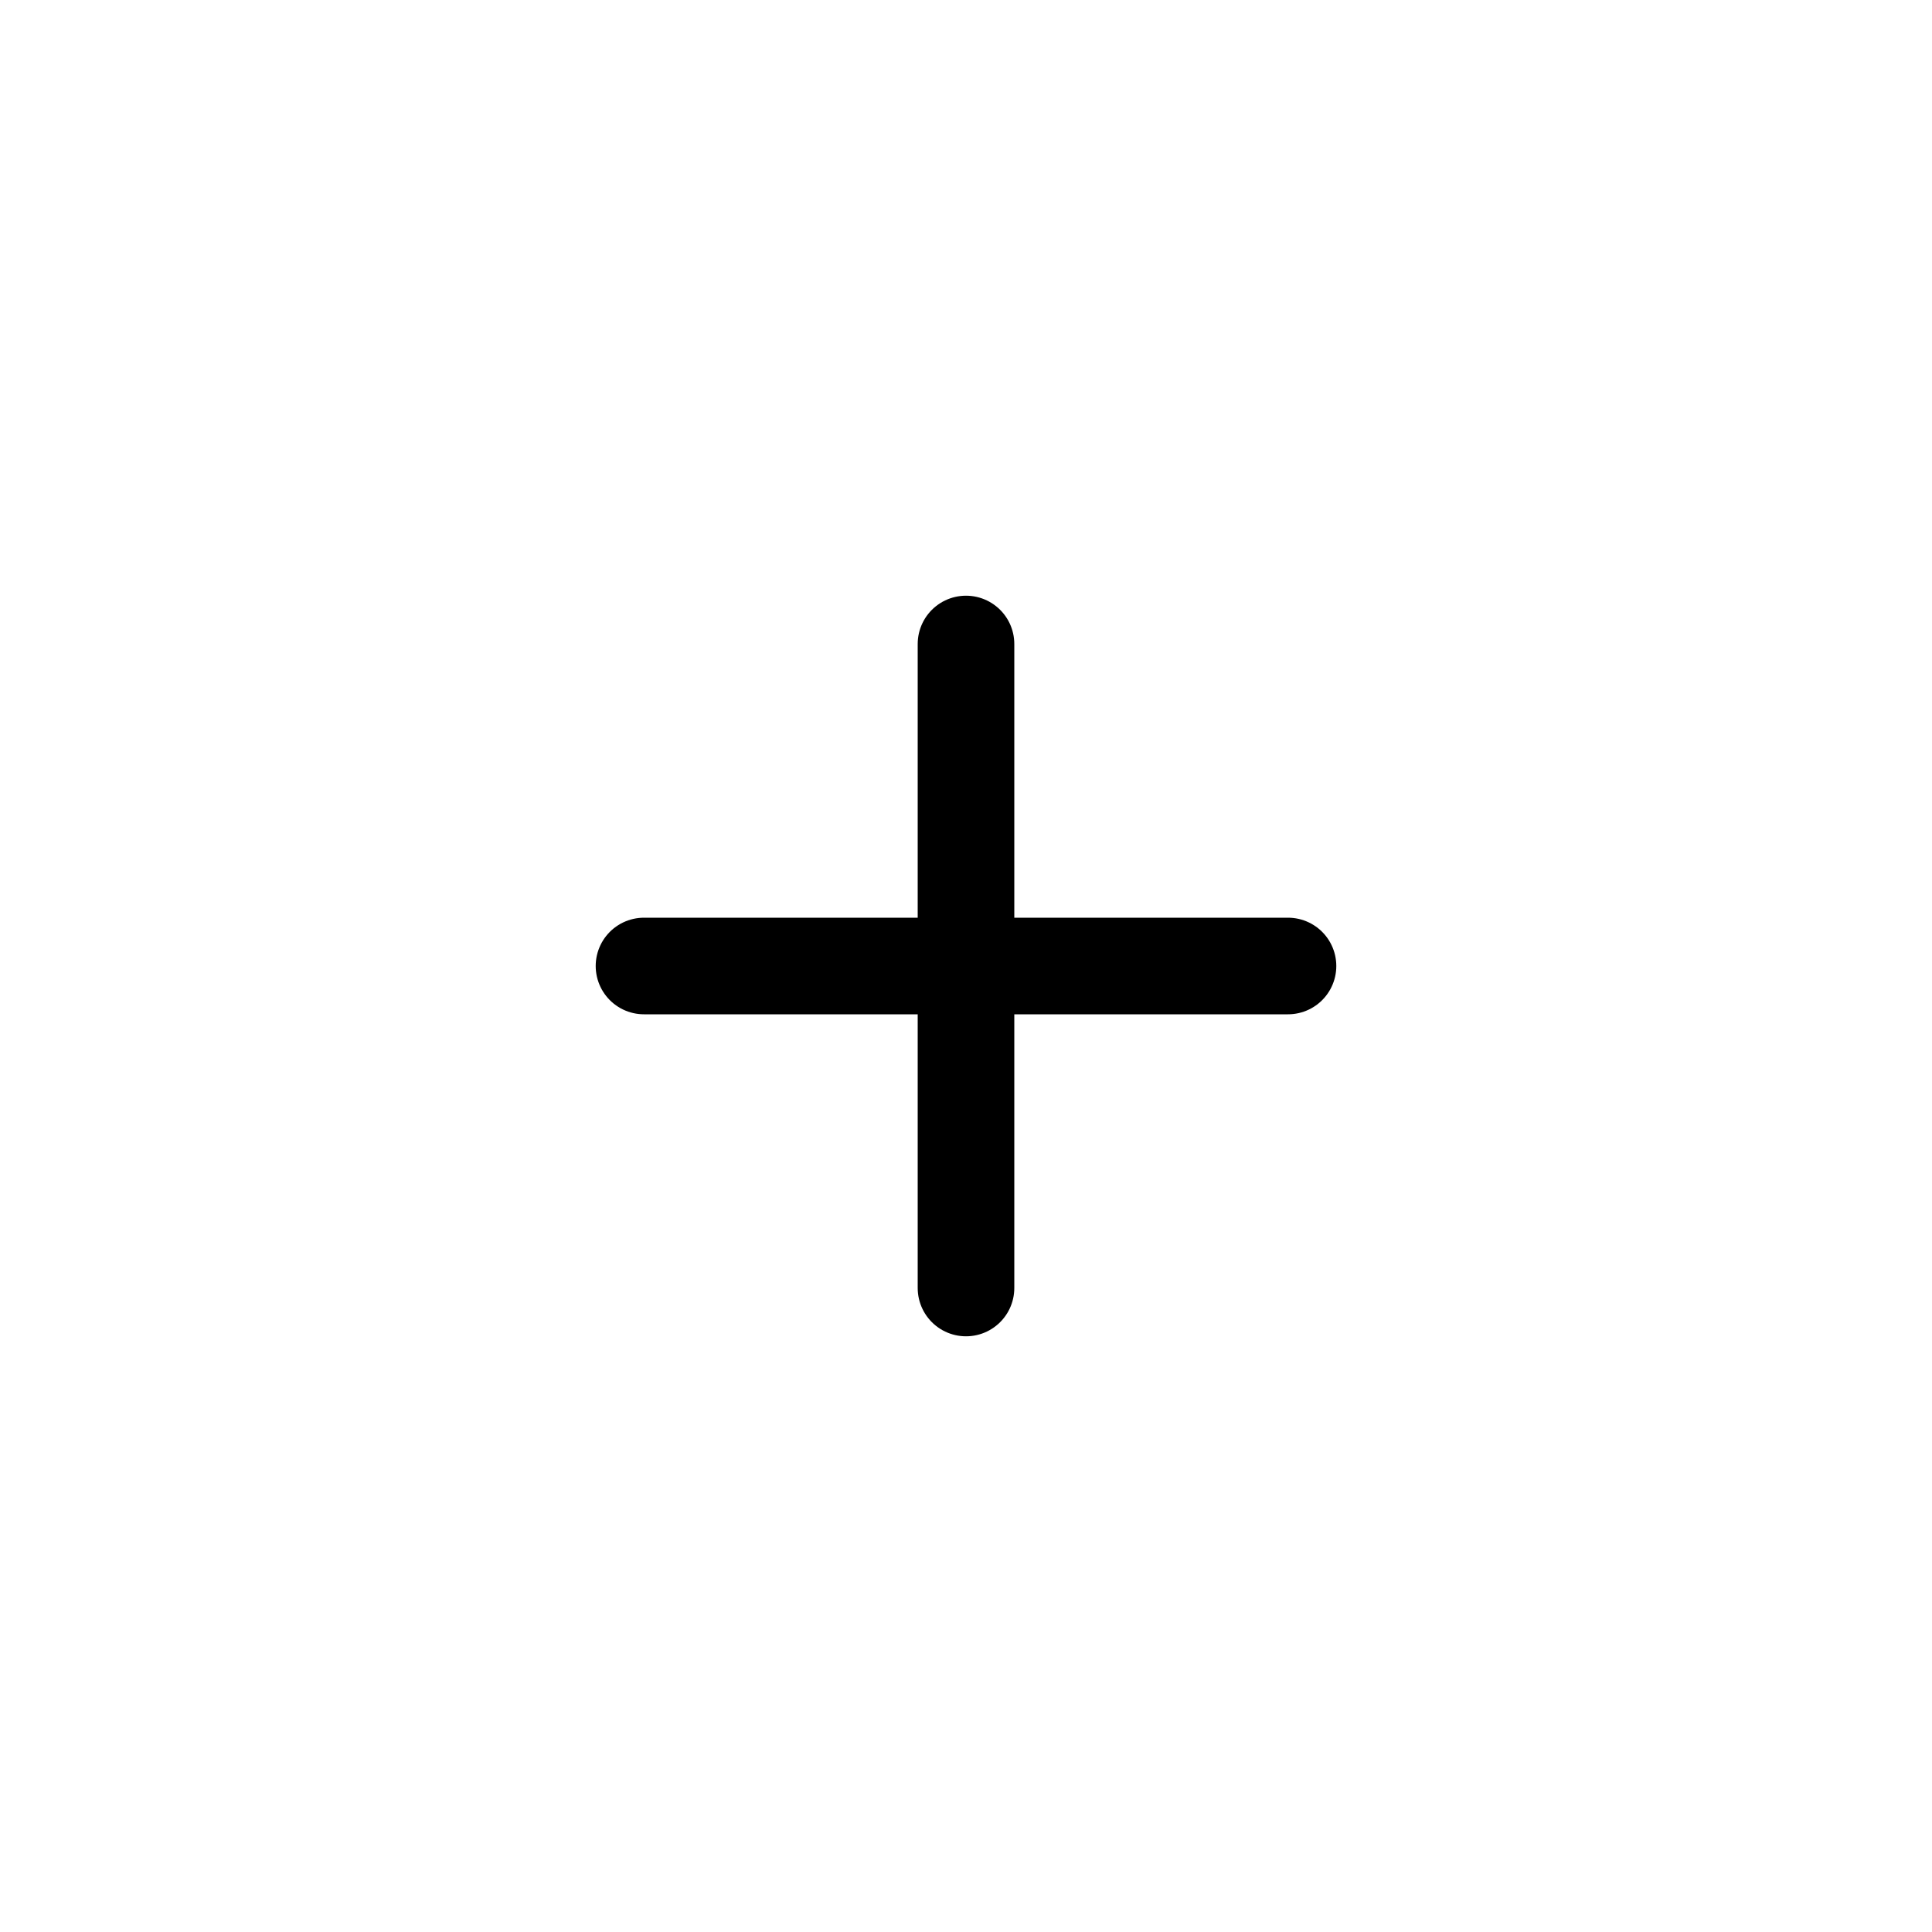
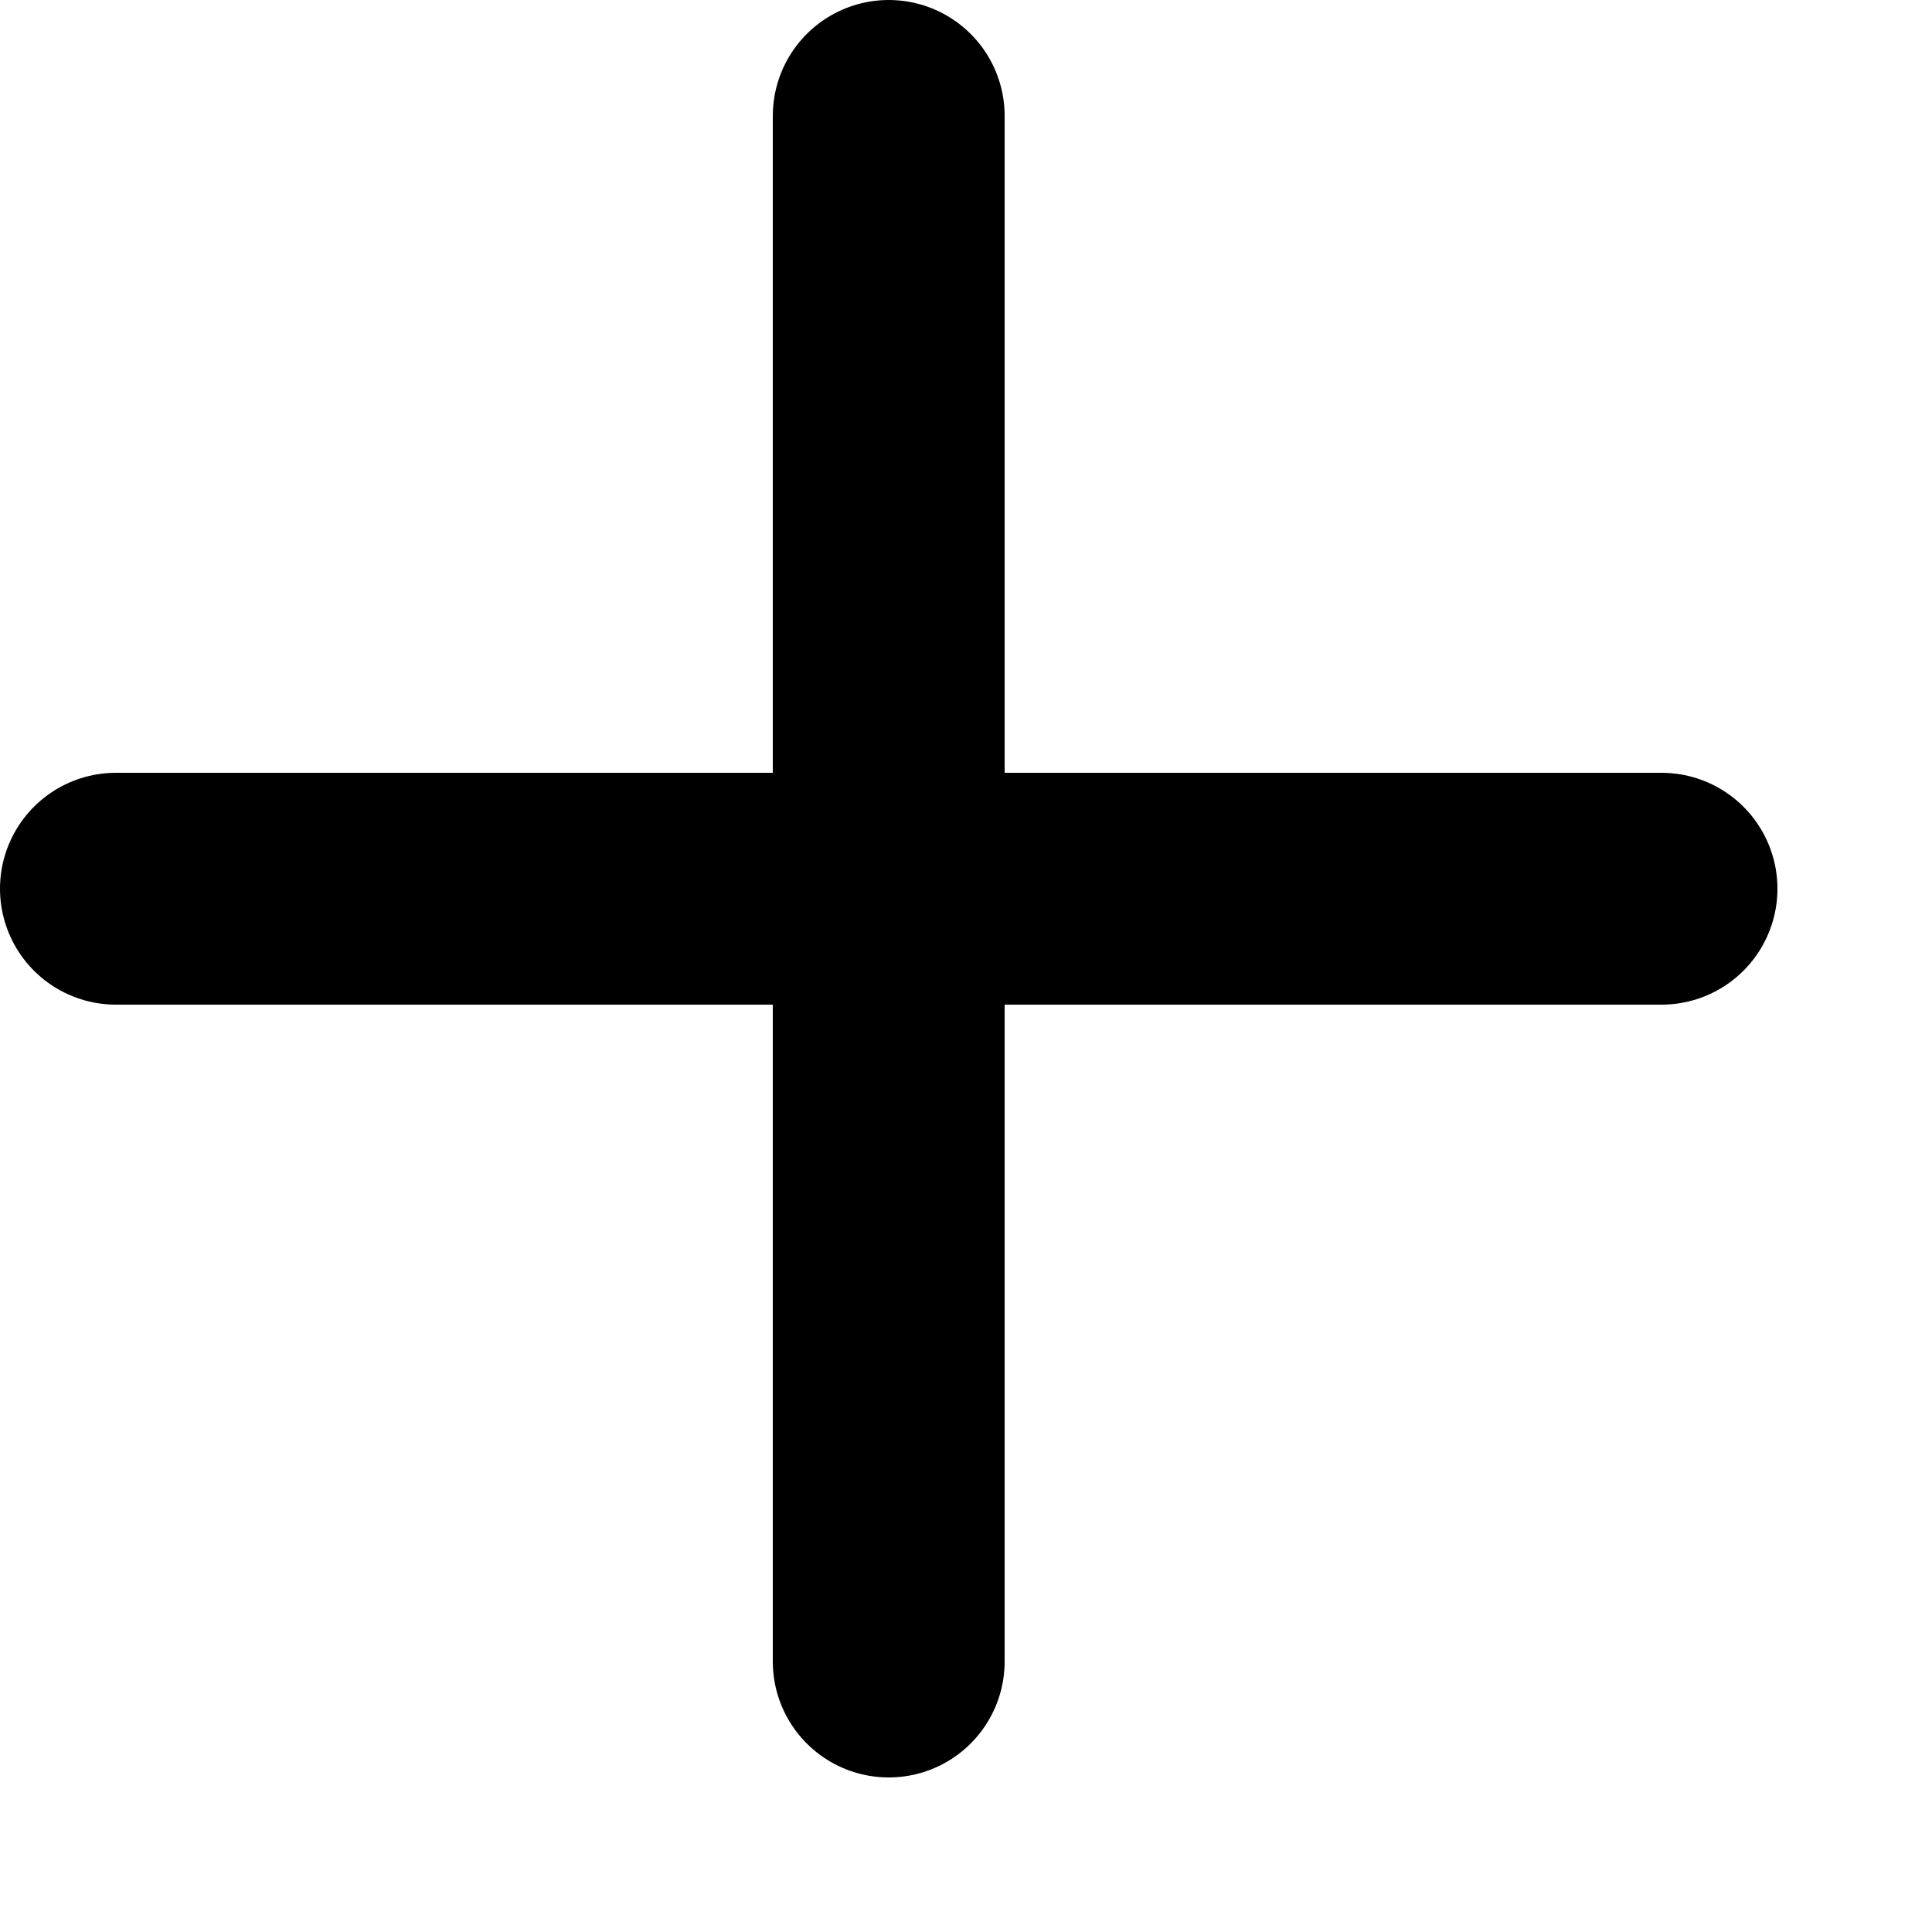
- <svg xmlns="http://www.w3.org/2000/svg" viewBox="0 0 24 24" fill="none">
-   <path d="M12 8L12 16" stroke="currentColor" stroke-width="1.2" stroke-linecap="round" />
-   <path d="M16 12L8 12" stroke="currentColor" stroke-width="1.2" stroke-linecap="round" />
+ <svg xmlns="http://www.w3.org/2000/svg" viewBox="0 0 10 10" fill="none">
+   <path d="M4.6 0.6L4.6 8.6" stroke="currentColor" stroke-width="1.2" stroke-linecap="round" />
+   <path d="M8.6 4.6L0.6 4.6" stroke="currentColor" stroke-width="1.2" stroke-linecap="round" />
</svg>
